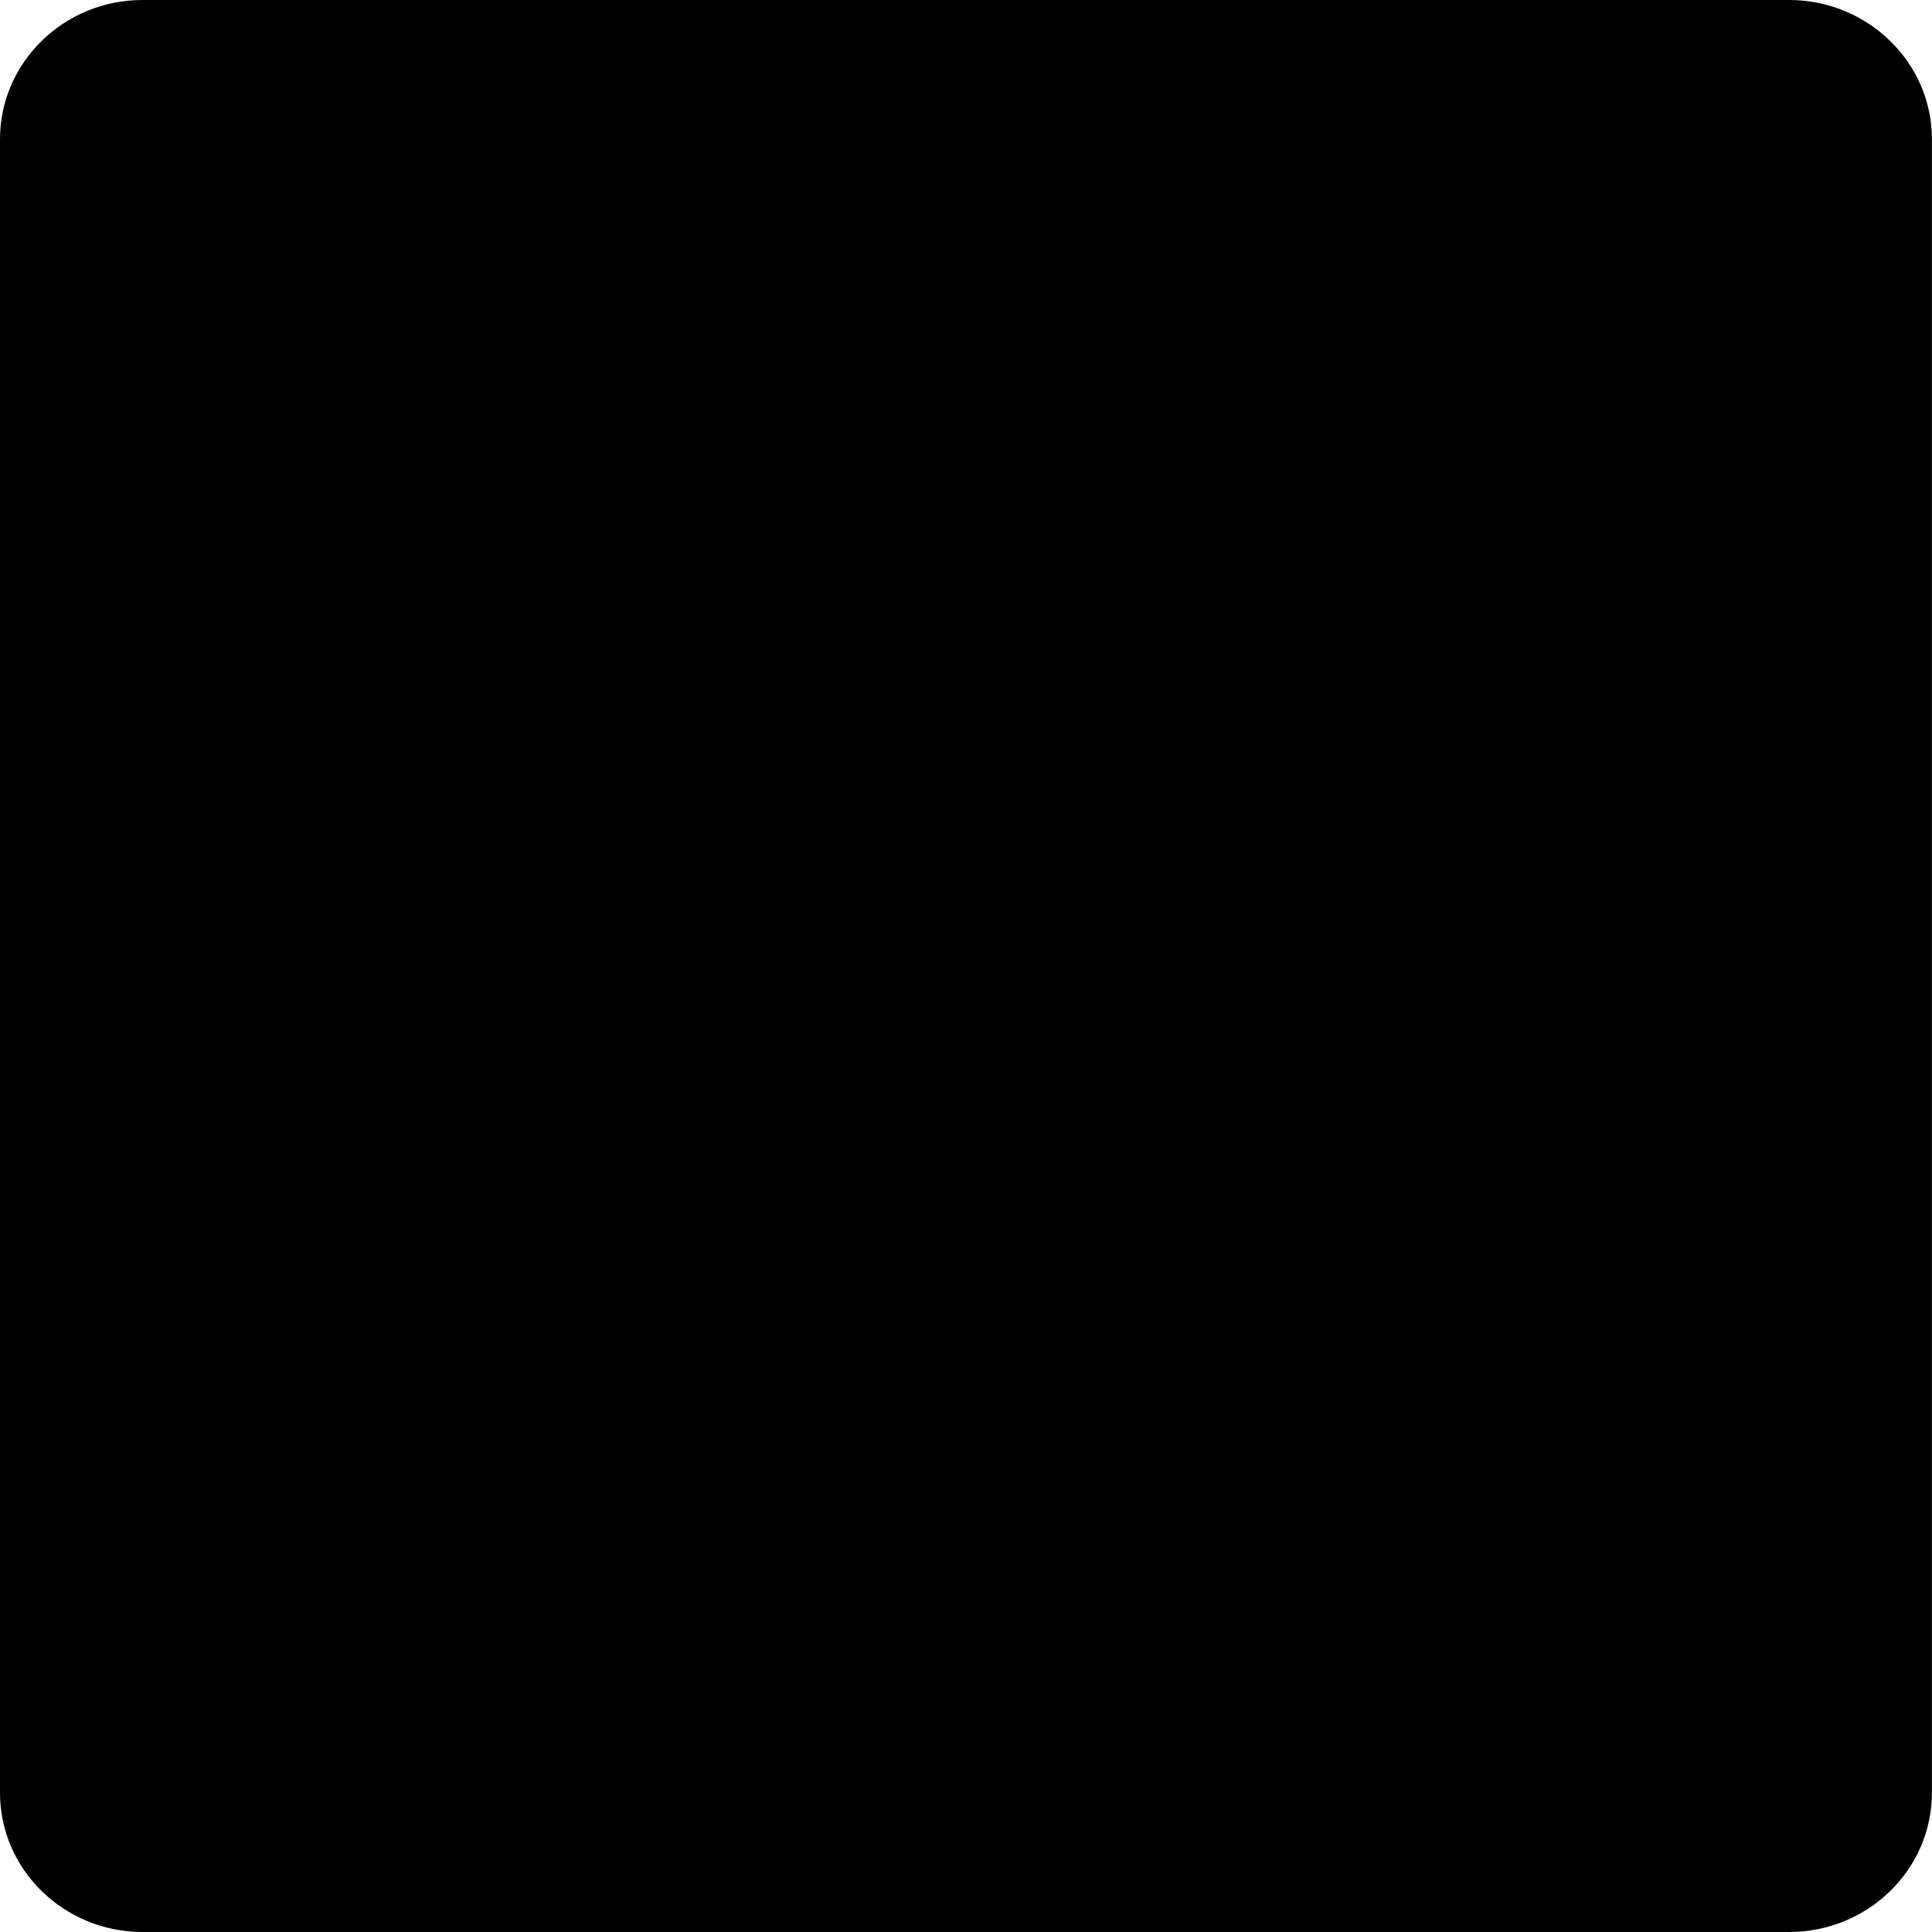
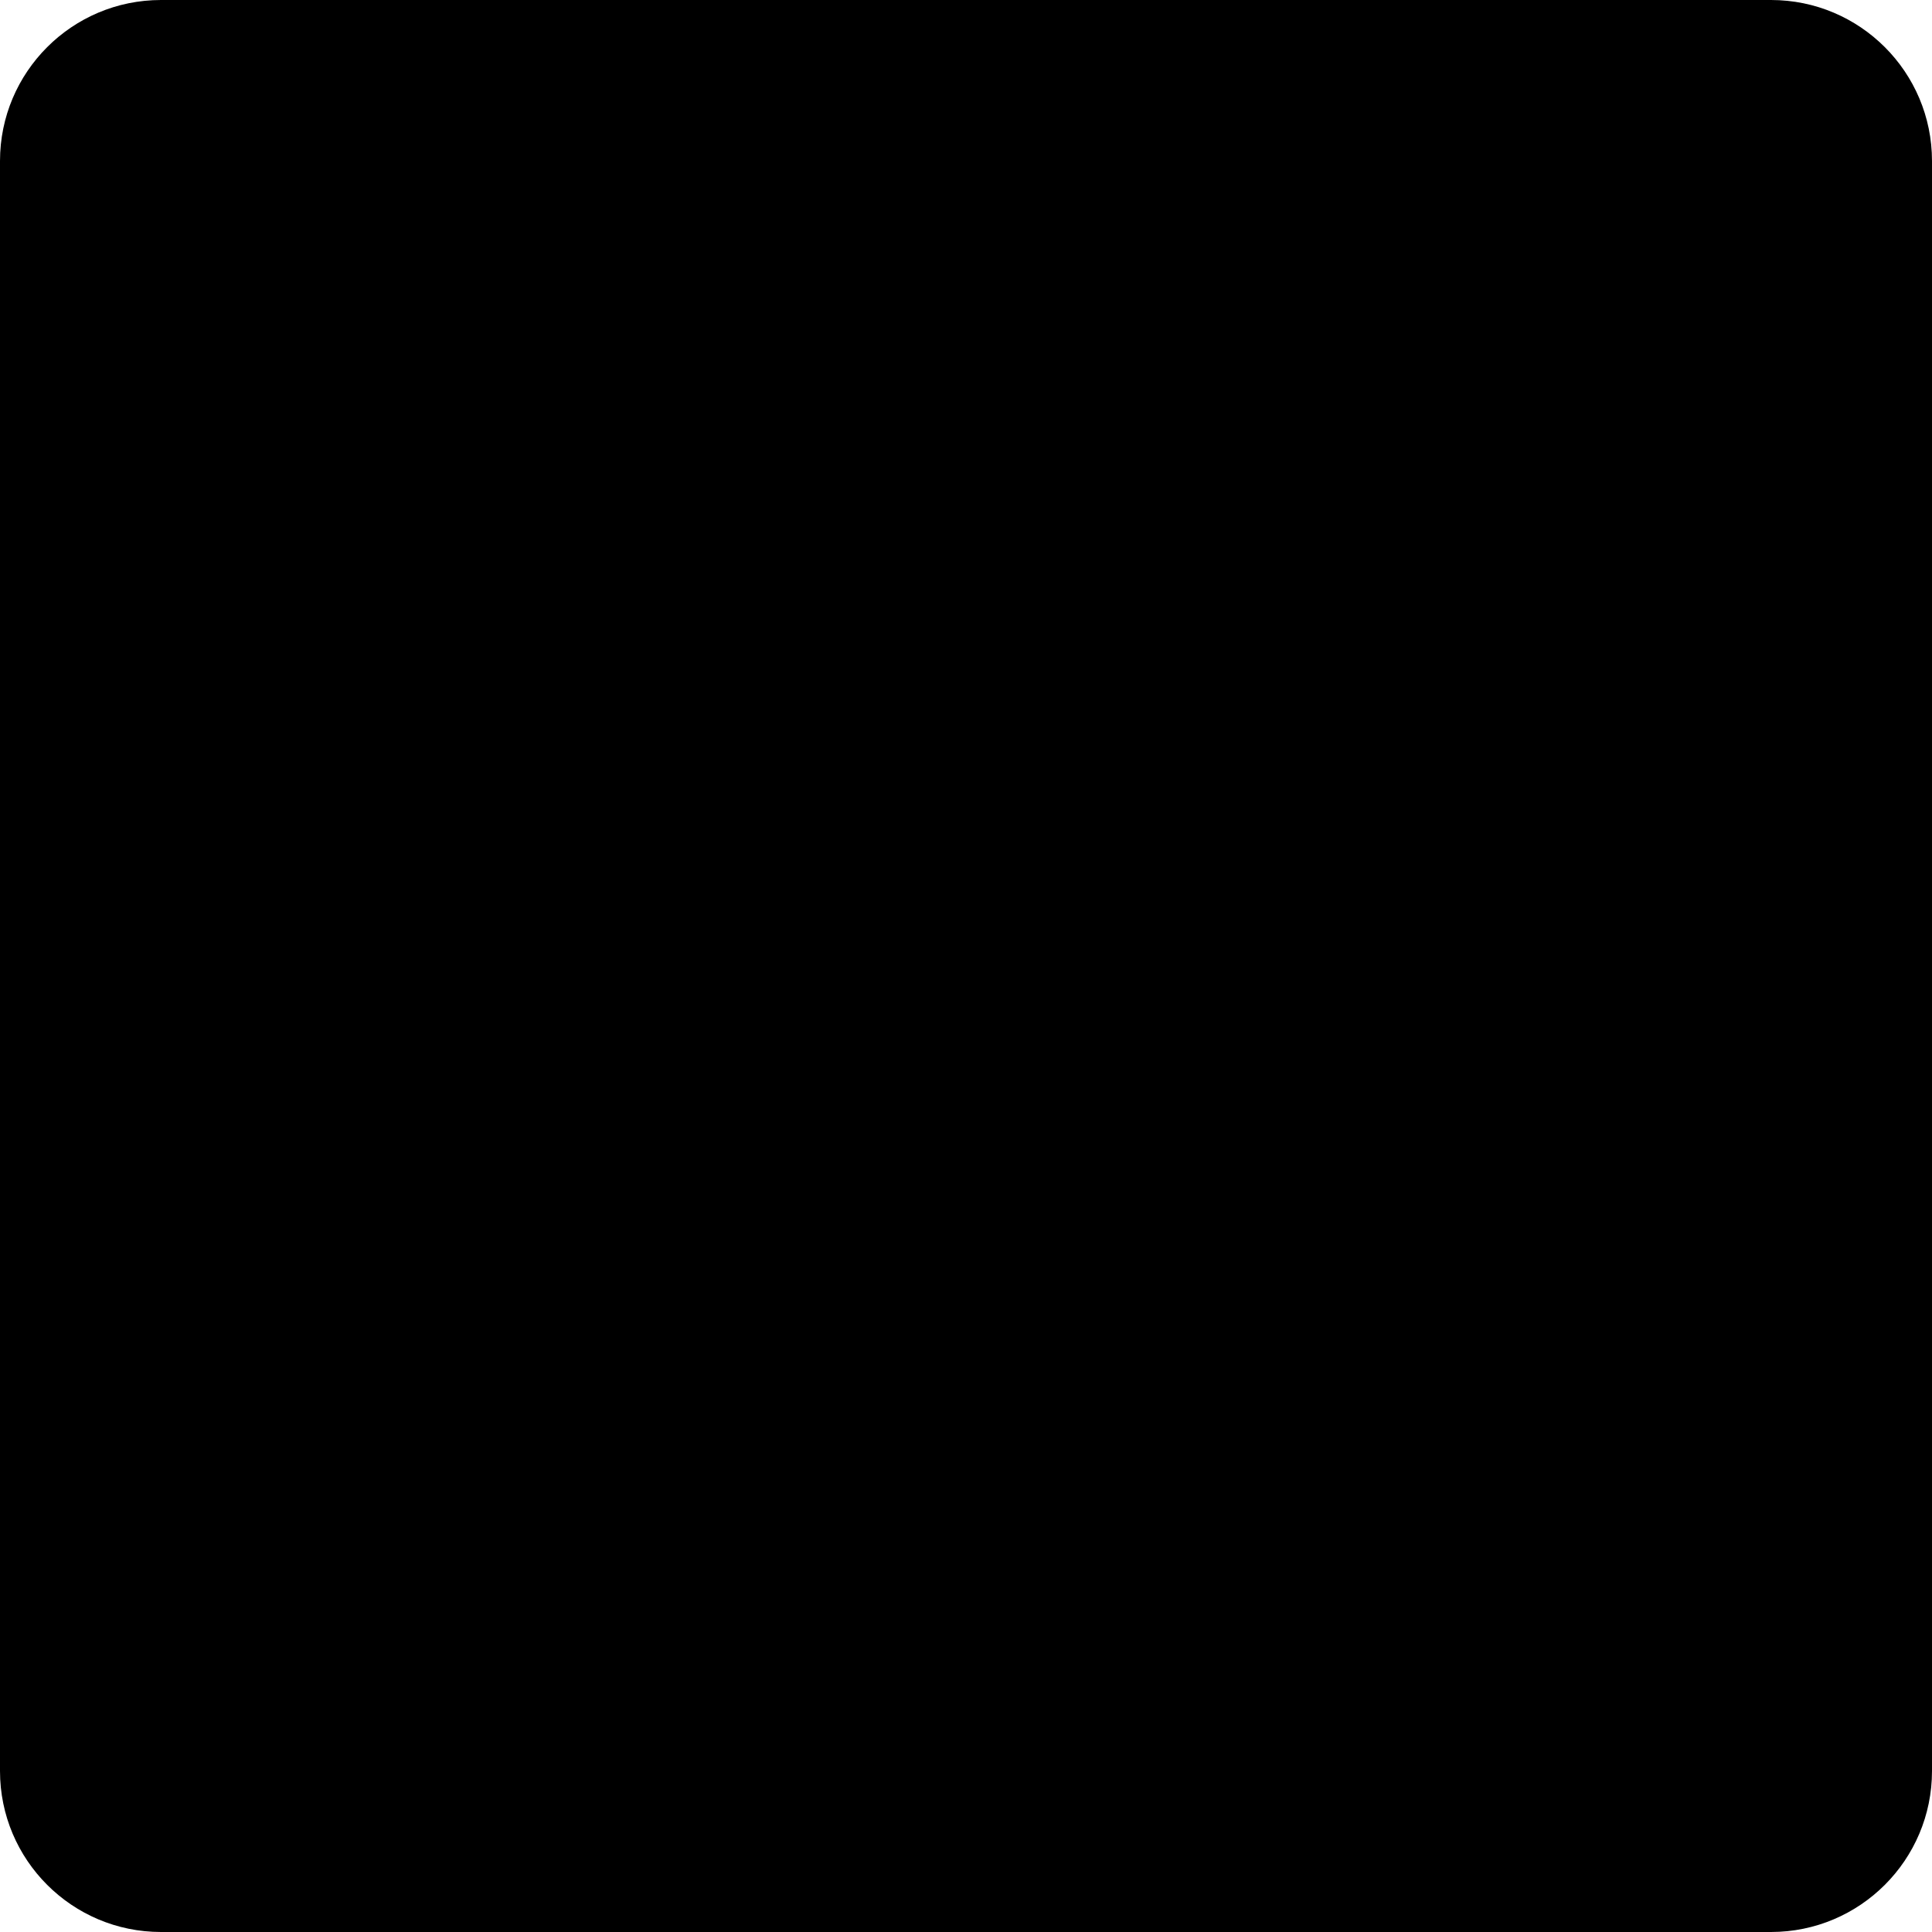
<svg width="24" height="24" viewBox="0 0 24 24" class="svg-linkedin is-square">
-   <path class="is-color1" d="M22.225 0H1.77C.794 0 0 .775 0 1.73v20.54C0 23.224.794 24 1.77 24h20.454c.98 0 1.775-.775 1.775-1.73V1.73C24 .776 23.202 0 22.224 0z" />
+   <rect width="24" height="24" class="is-color1" ry="x" rx="2" />
  <g class="is-white">
    <path d="M3.556 8.998H7.12V20.45H3.555zM5.34 3.304c1.138 0 2.062.925 2.062 2.064 0 1.14-.924 2.064-2.063 2.064-1.144 0-2.066-.925-2.066-2.064 0-1.14.92-2.064 2.065-2.064M9.352 8.998h3.412v1.566h.05c.474-.9 1.635-1.85 3.367-1.85 3.605 0 4.27 2.372 4.27 5.456v6.28h-3.558v-5.57c0-1.327-.023-3.036-1.85-3.036-1.852 0-2.135 1.448-2.135 2.942v5.665H9.352V9z" />
  </g>
</svg>
